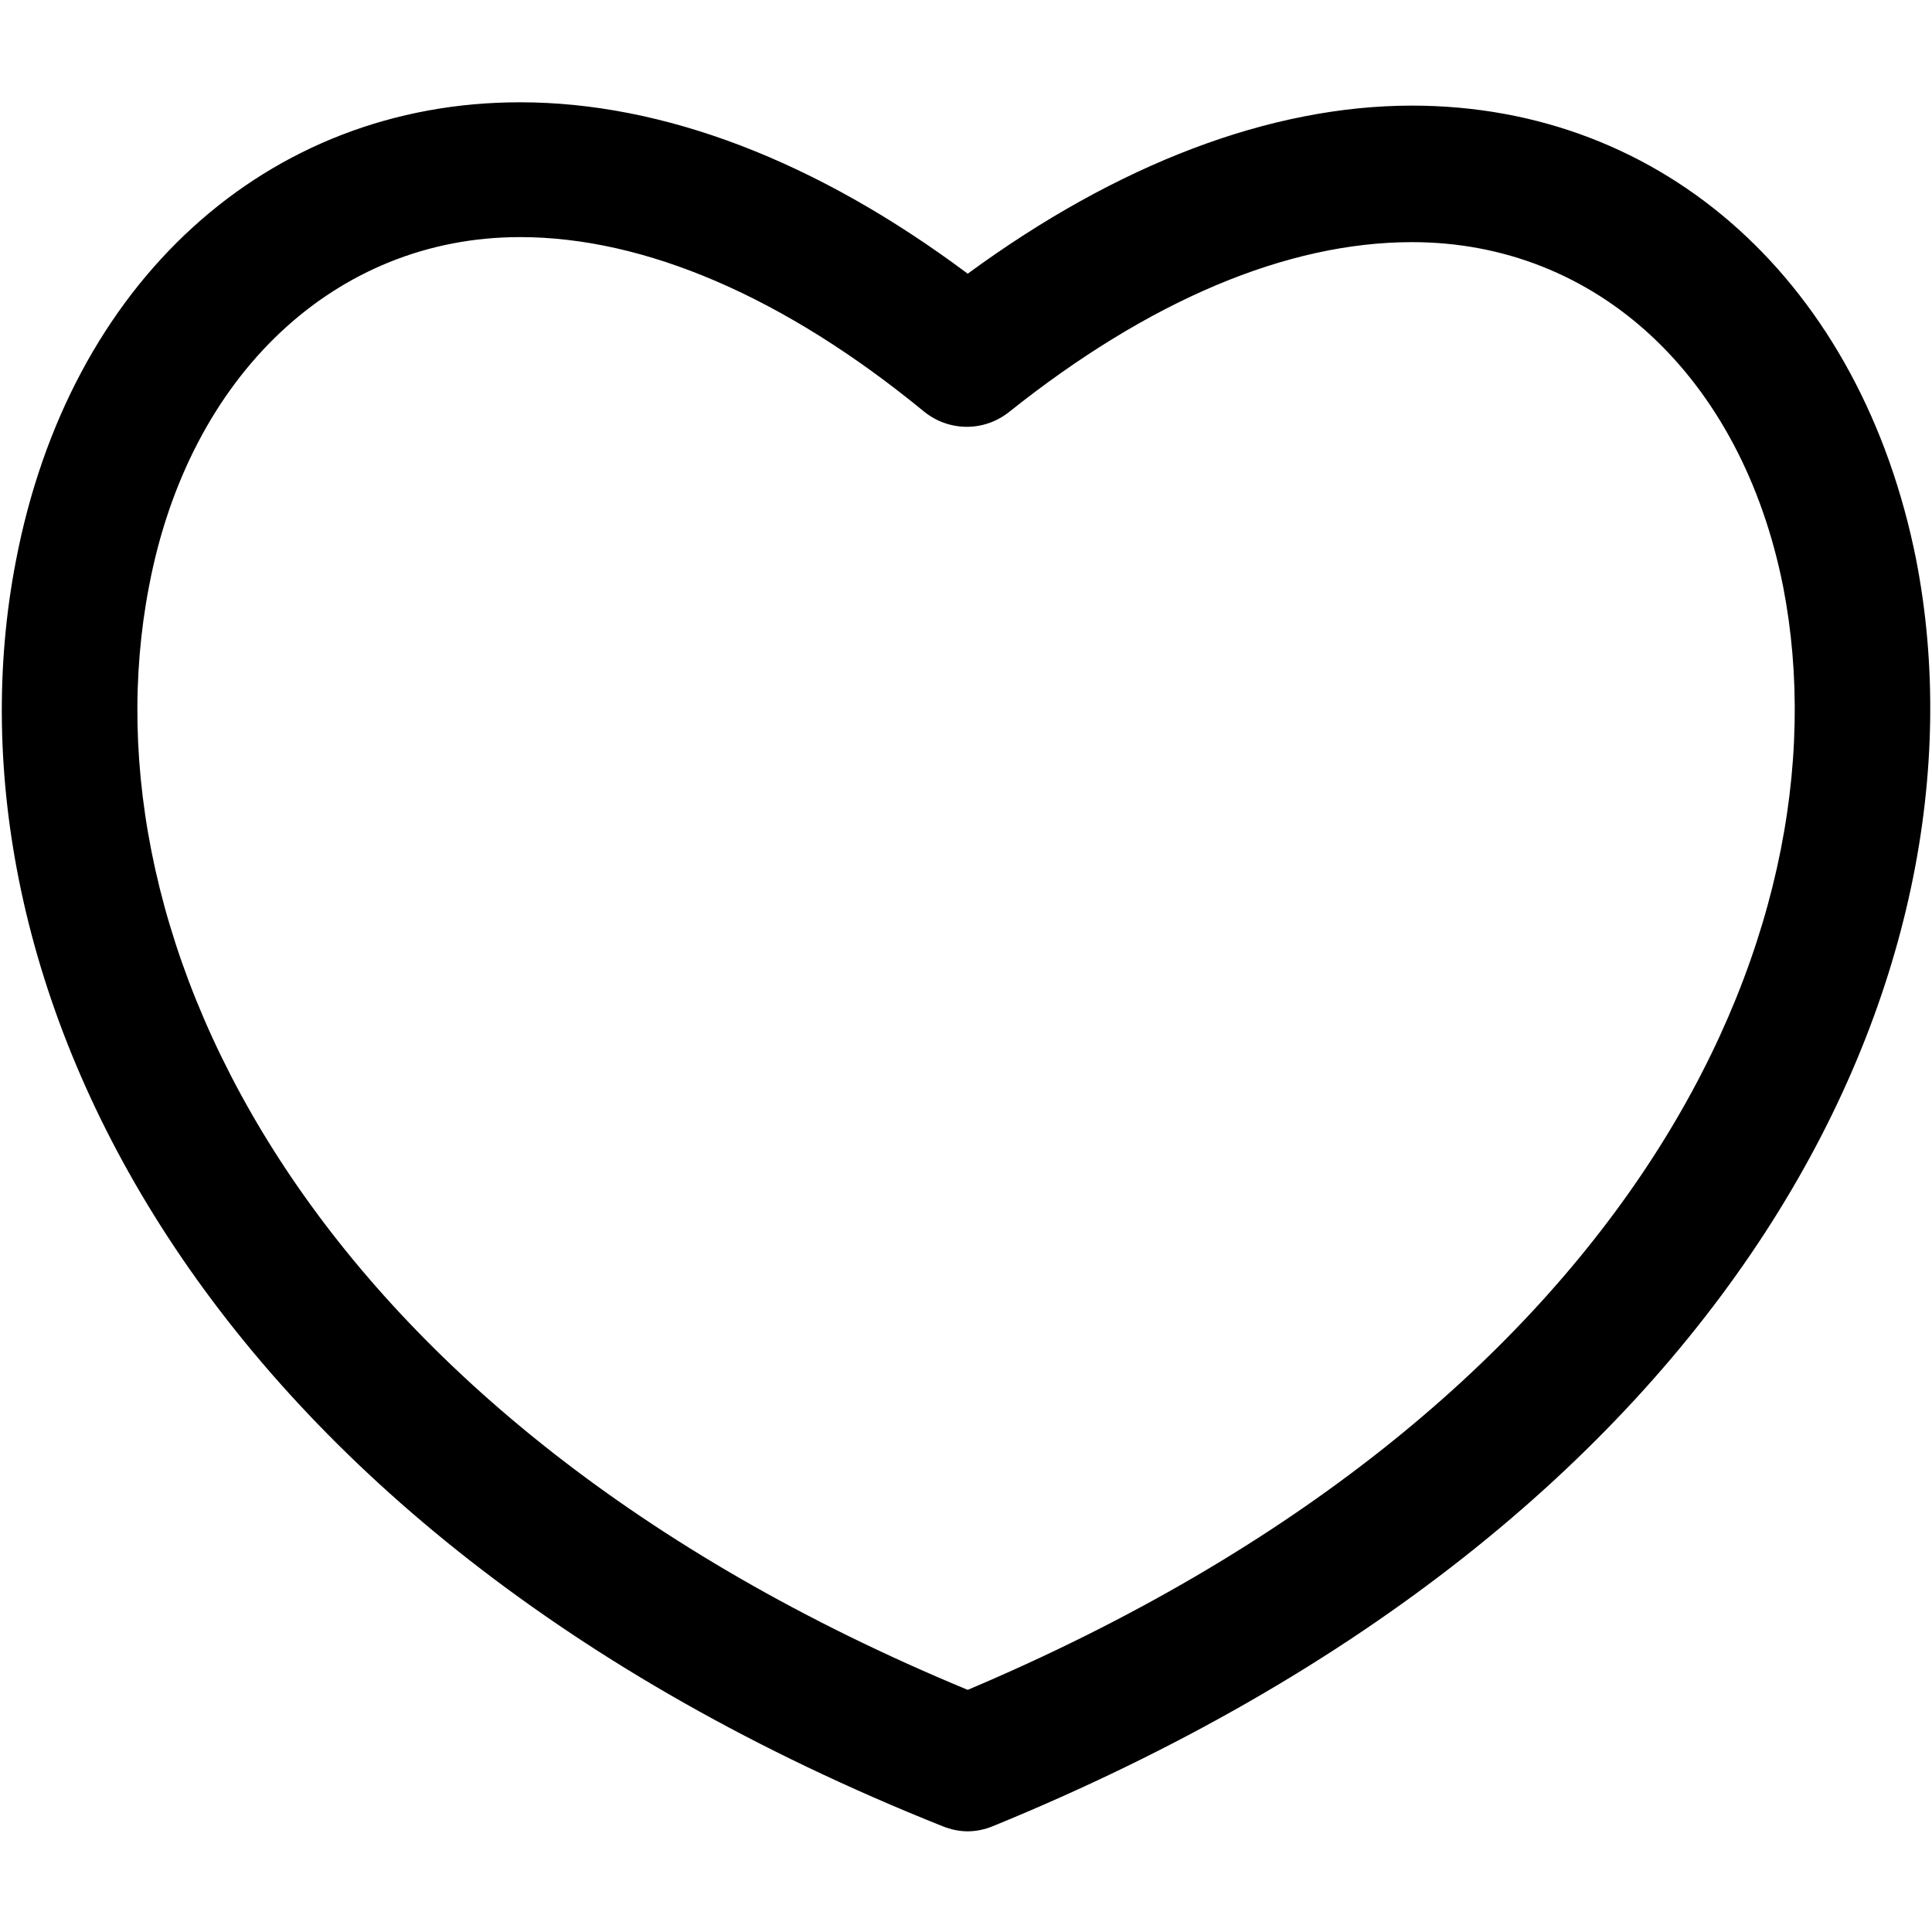
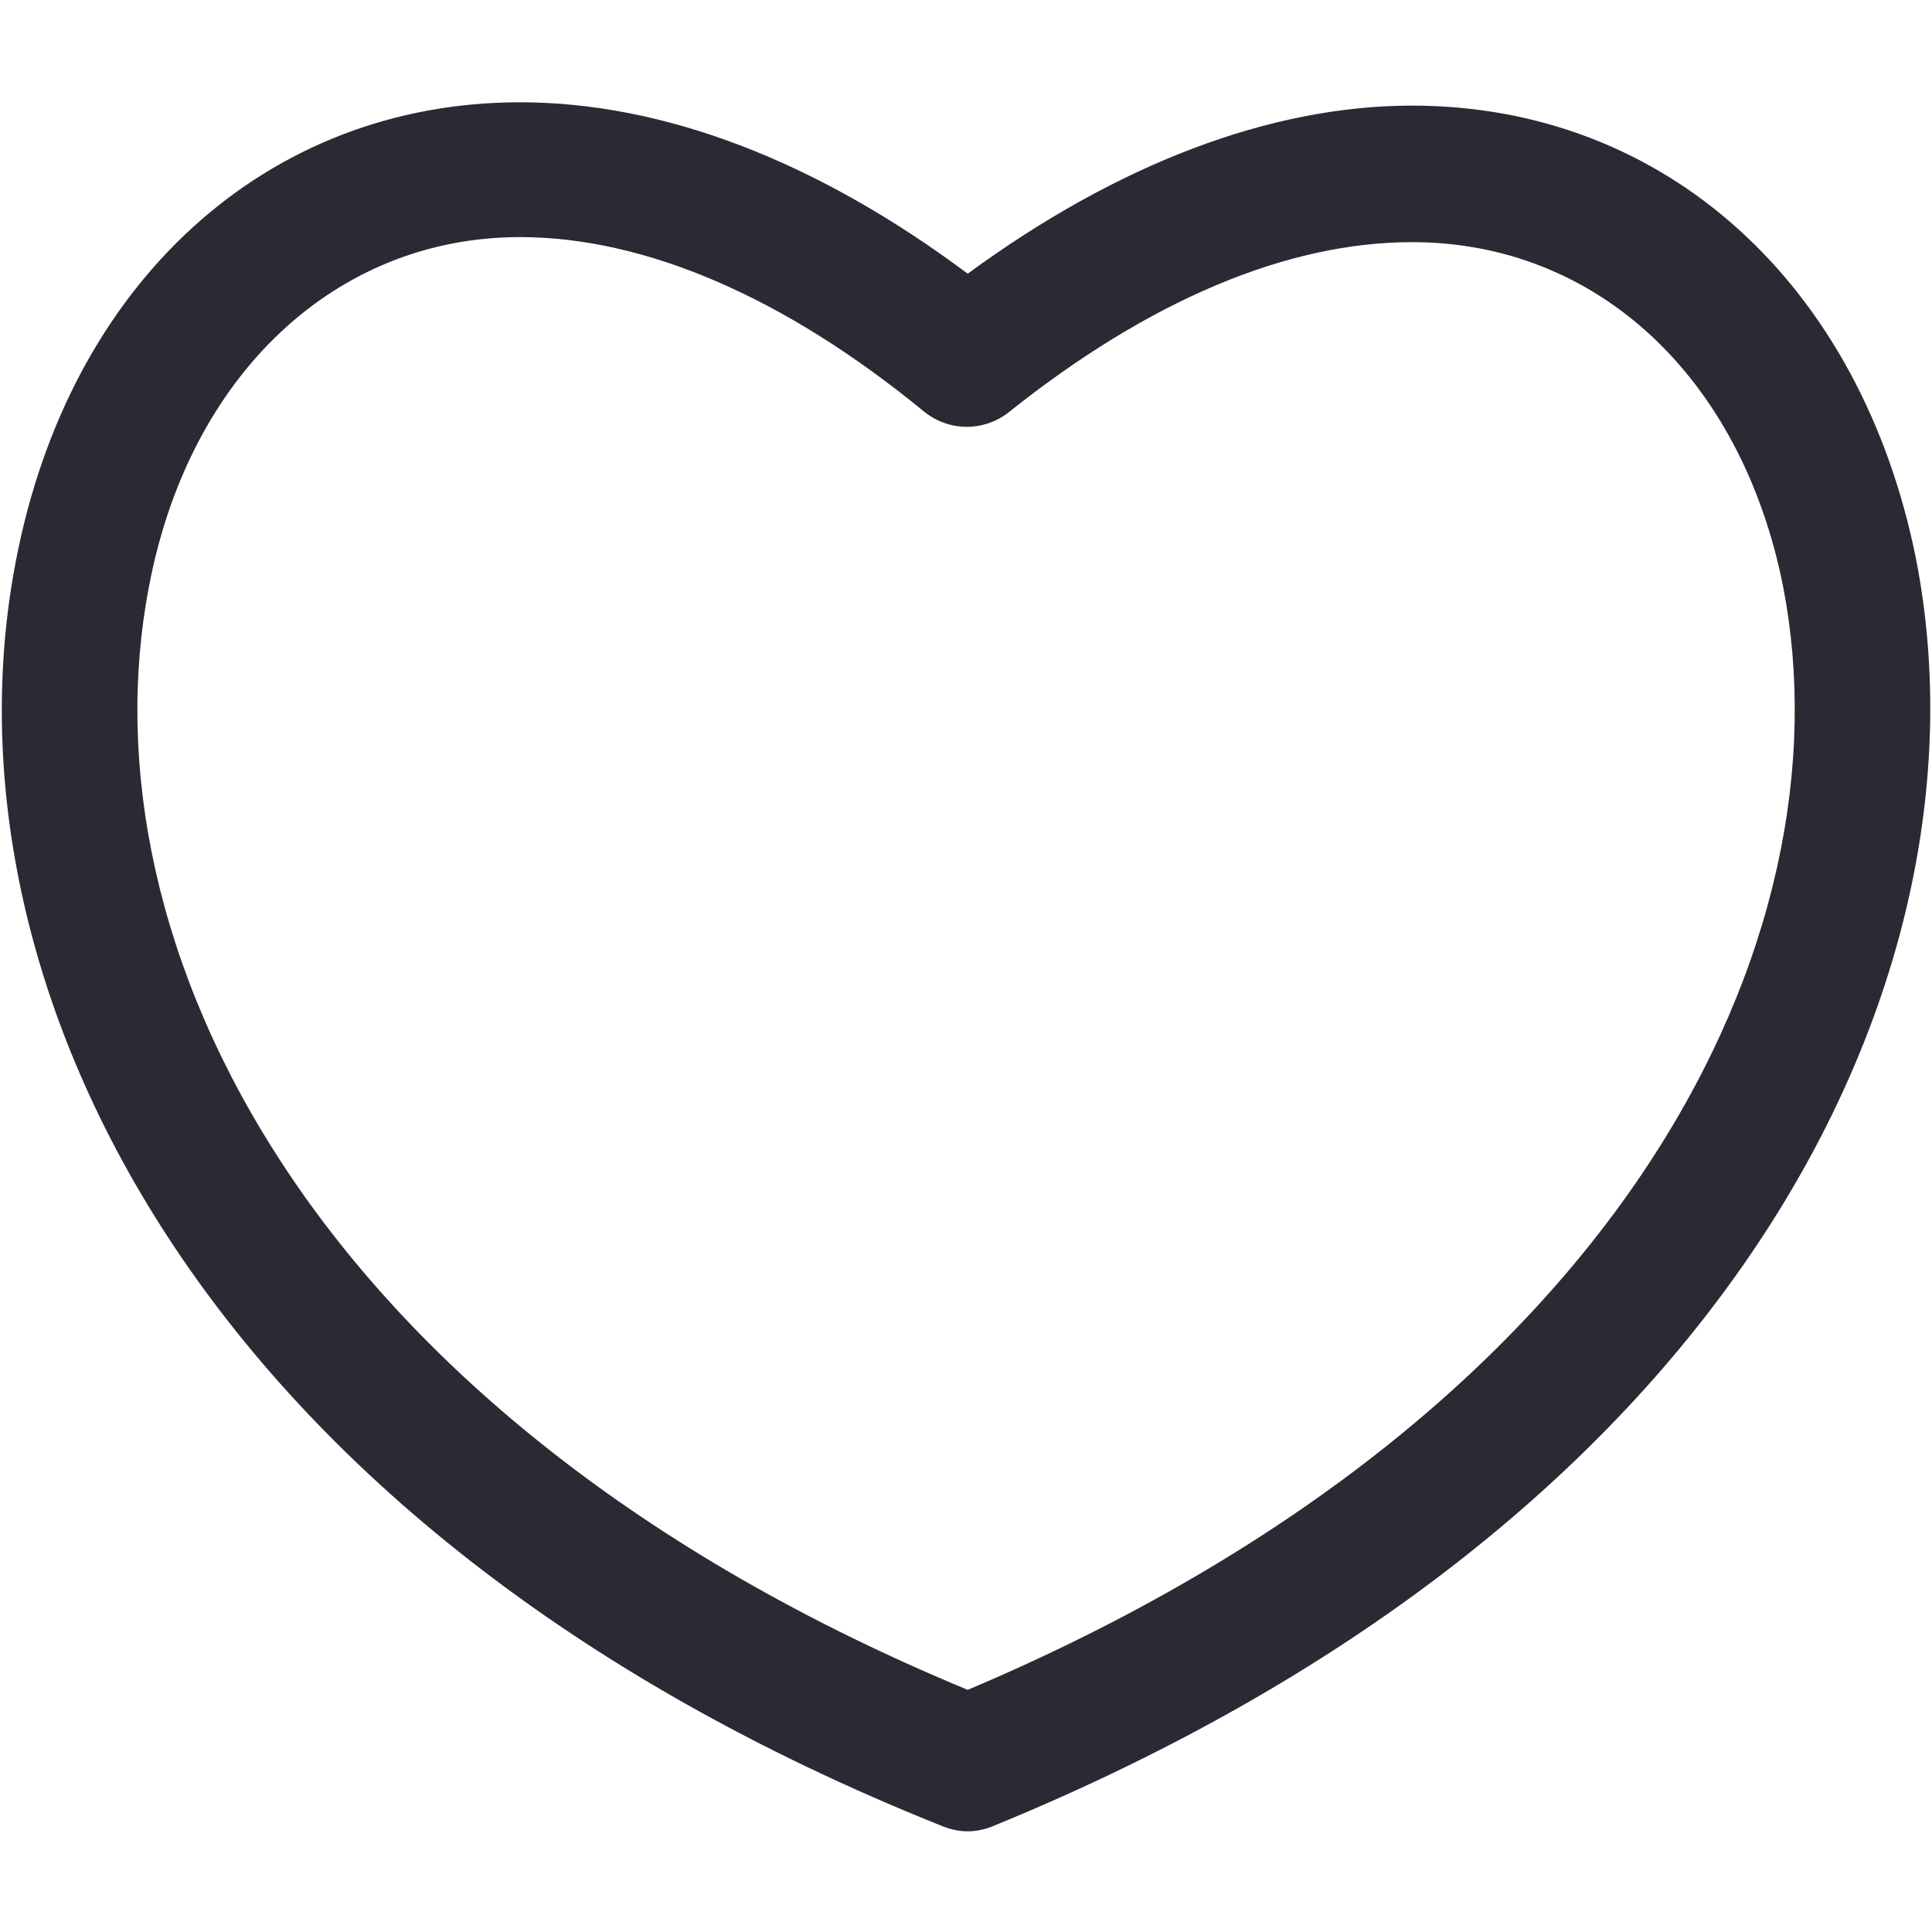
<svg xmlns="http://www.w3.org/2000/svg" width="18" height="18" viewBox="0 0 18 18" fill="none">
-   <path d="M17.853 5.217C17.341 2.643 15.512 0.984 13.155 0.984C11.837 0.984 10.411 1.527 9.016 2.55C7.605 1.496 6.178 0.953 4.845 0.953C2.488 0.953 0.643 2.628 0.147 5.232C-0.597 9.093 1.791 14.225 8.783 17.015C8.861 17.046 8.938 17.062 9.016 17.062C9.093 17.062 9.171 17.046 9.248 17.015C16.225 14.163 18.597 9.046 17.853 5.217ZM9.016 15.744C2.876 13.201 0.752 8.767 1.388 5.465C1.76 3.496 3.124 2.209 4.845 2.209C6.008 2.209 7.31 2.767 8.612 3.837C8.845 4.023 9.171 4.023 9.403 3.837C10.706 2.798 11.992 2.256 13.155 2.256C14.876 2.256 16.225 3.512 16.613 5.465C17.248 8.736 15.14 13.155 9.016 15.744Z" fill="black" />
+   <path d="M17.853 5.217C17.341 2.643 15.512 0.984 13.155 0.984C11.837 0.984 10.411 1.527 9.016 2.55C7.605 1.496 6.178 0.953 4.845 0.953C2.488 0.953 0.643 2.628 0.147 5.232C-0.597 9.093 1.791 14.225 8.783 17.015C8.861 17.046 8.938 17.062 9.016 17.062C9.093 17.062 9.171 17.046 9.248 17.015C16.225 14.163 18.597 9.046 17.853 5.217ZM9.016 15.744C2.876 13.201 0.752 8.767 1.388 5.465C1.76 3.496 3.124 2.209 4.845 2.209C6.008 2.209 7.31 2.767 8.612 3.837C8.845 4.023 9.171 4.023 9.403 3.837C10.706 2.798 11.992 2.256 13.155 2.256C14.876 2.256 16.225 3.512 16.613 5.465C17.248 8.736 15.14 13.155 9.016 15.744Z" fill="#292A33" />
</svg>
